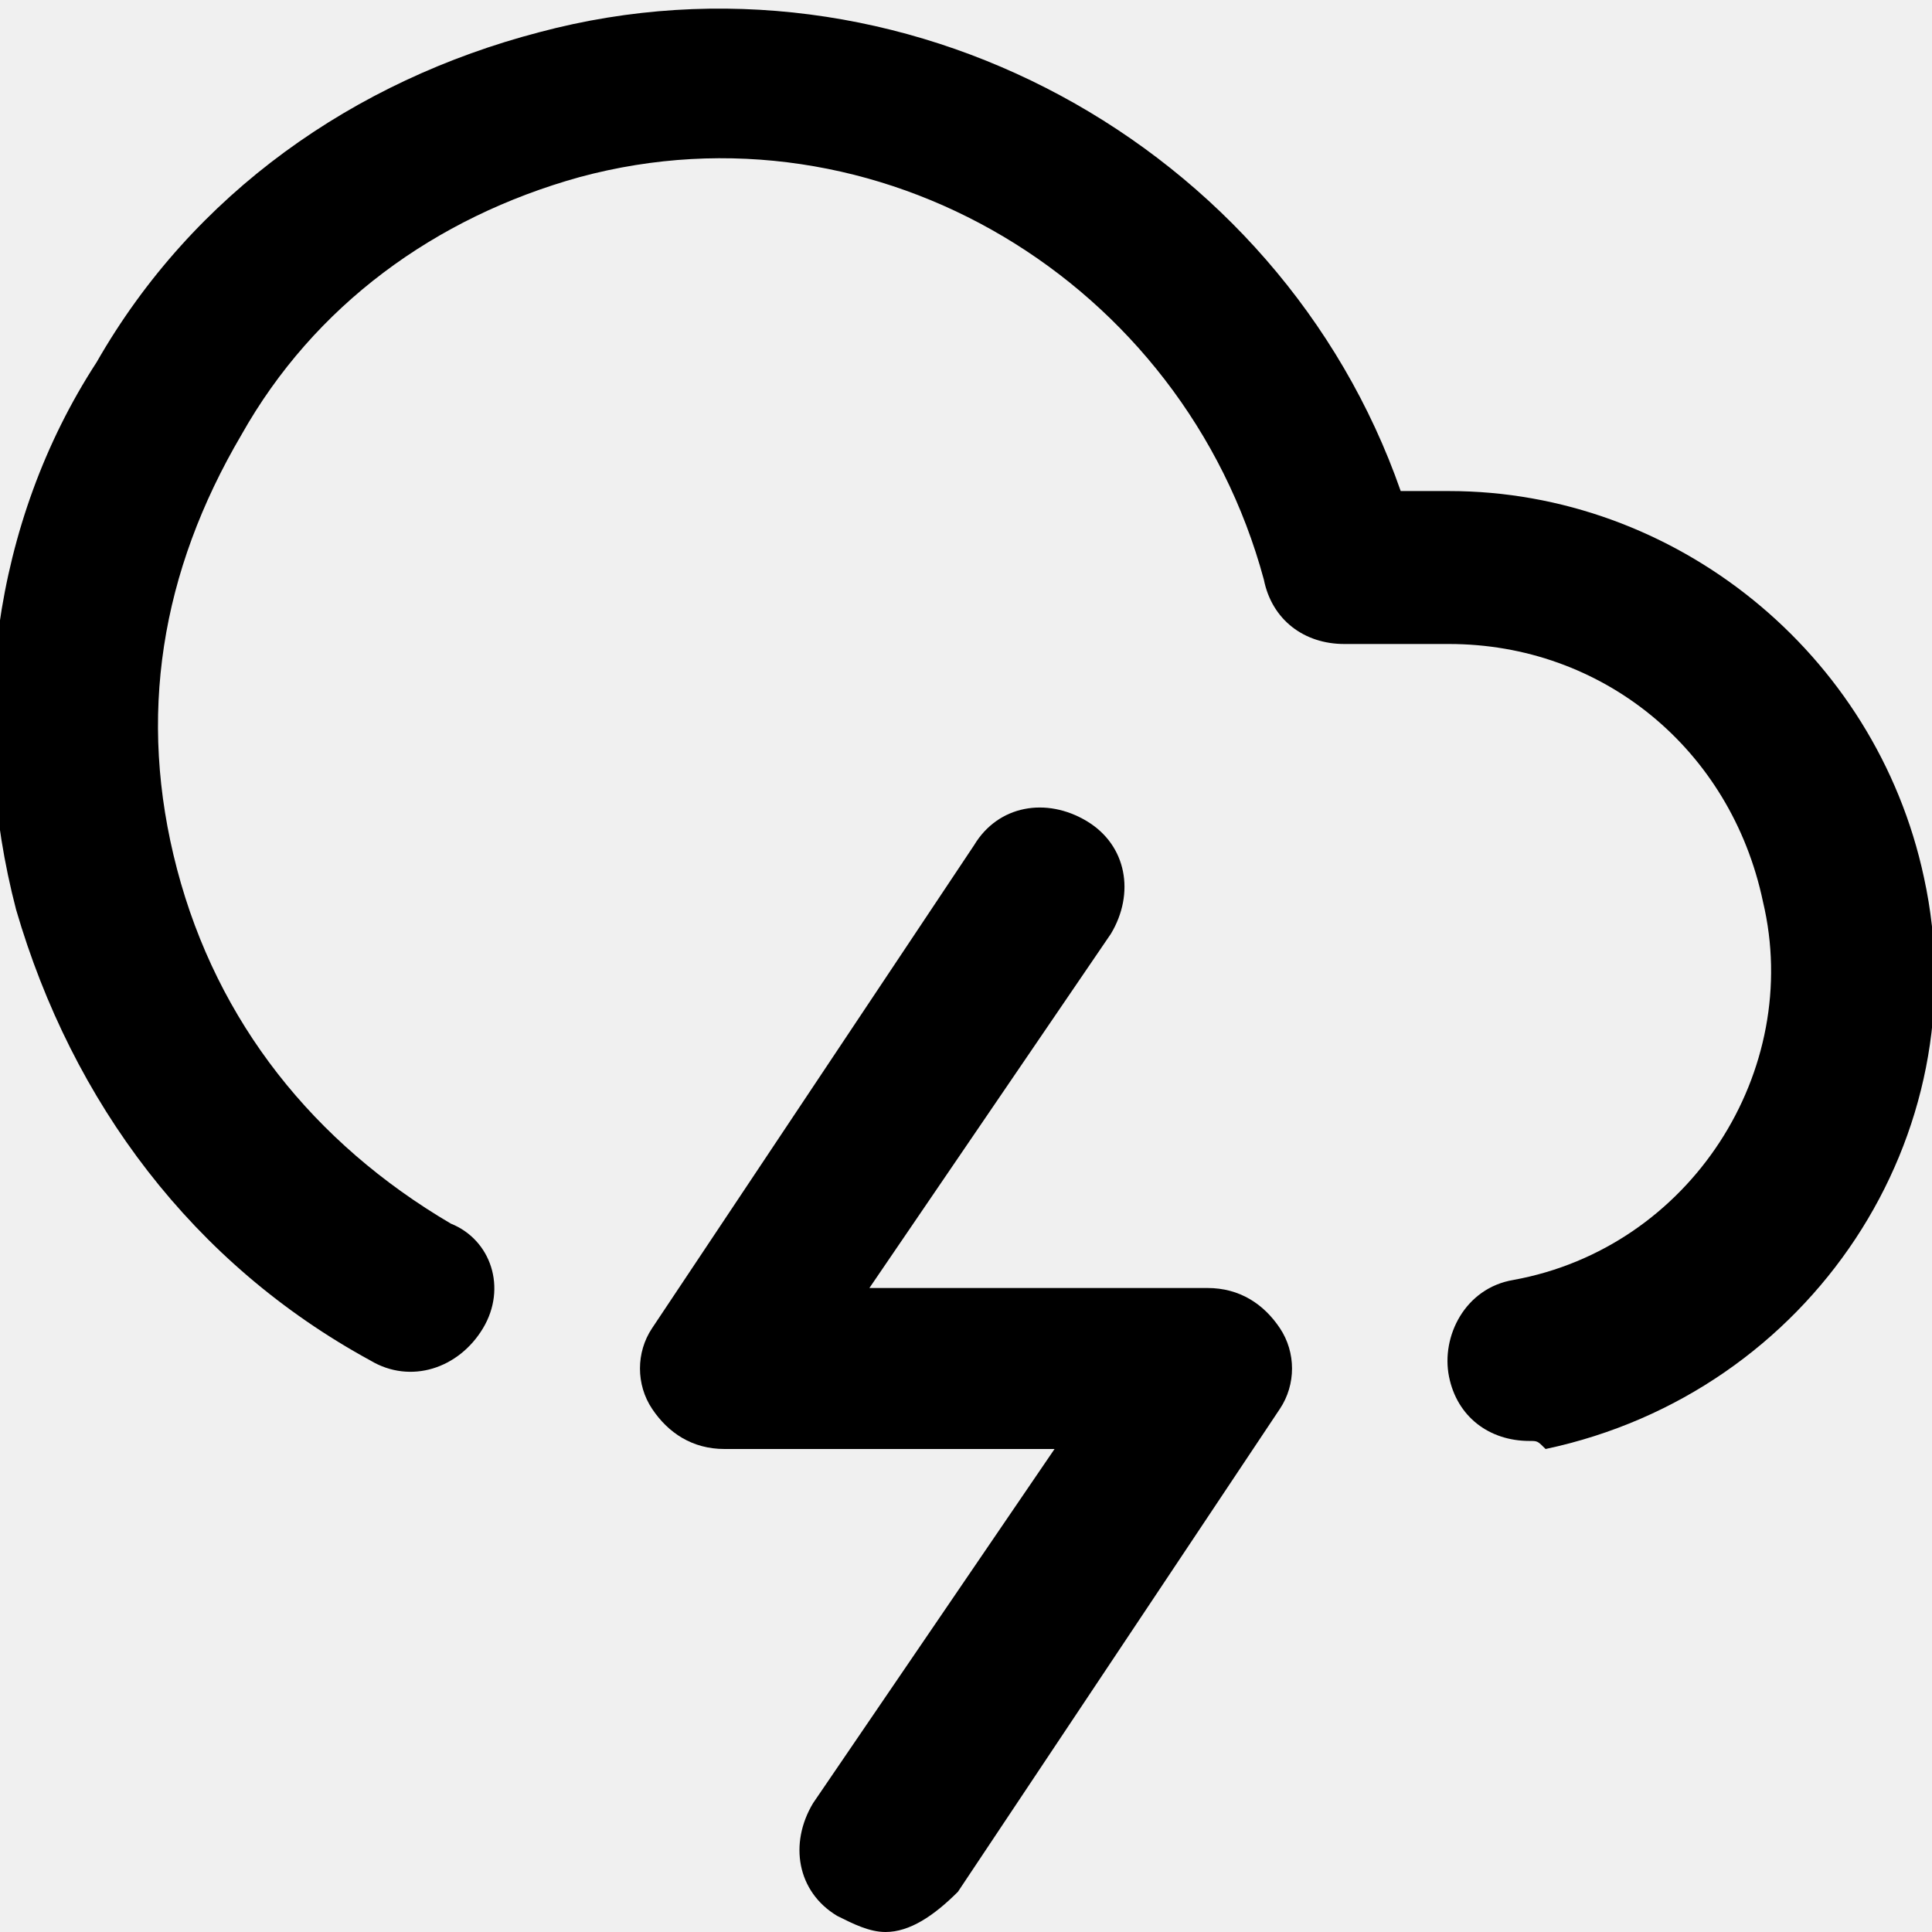
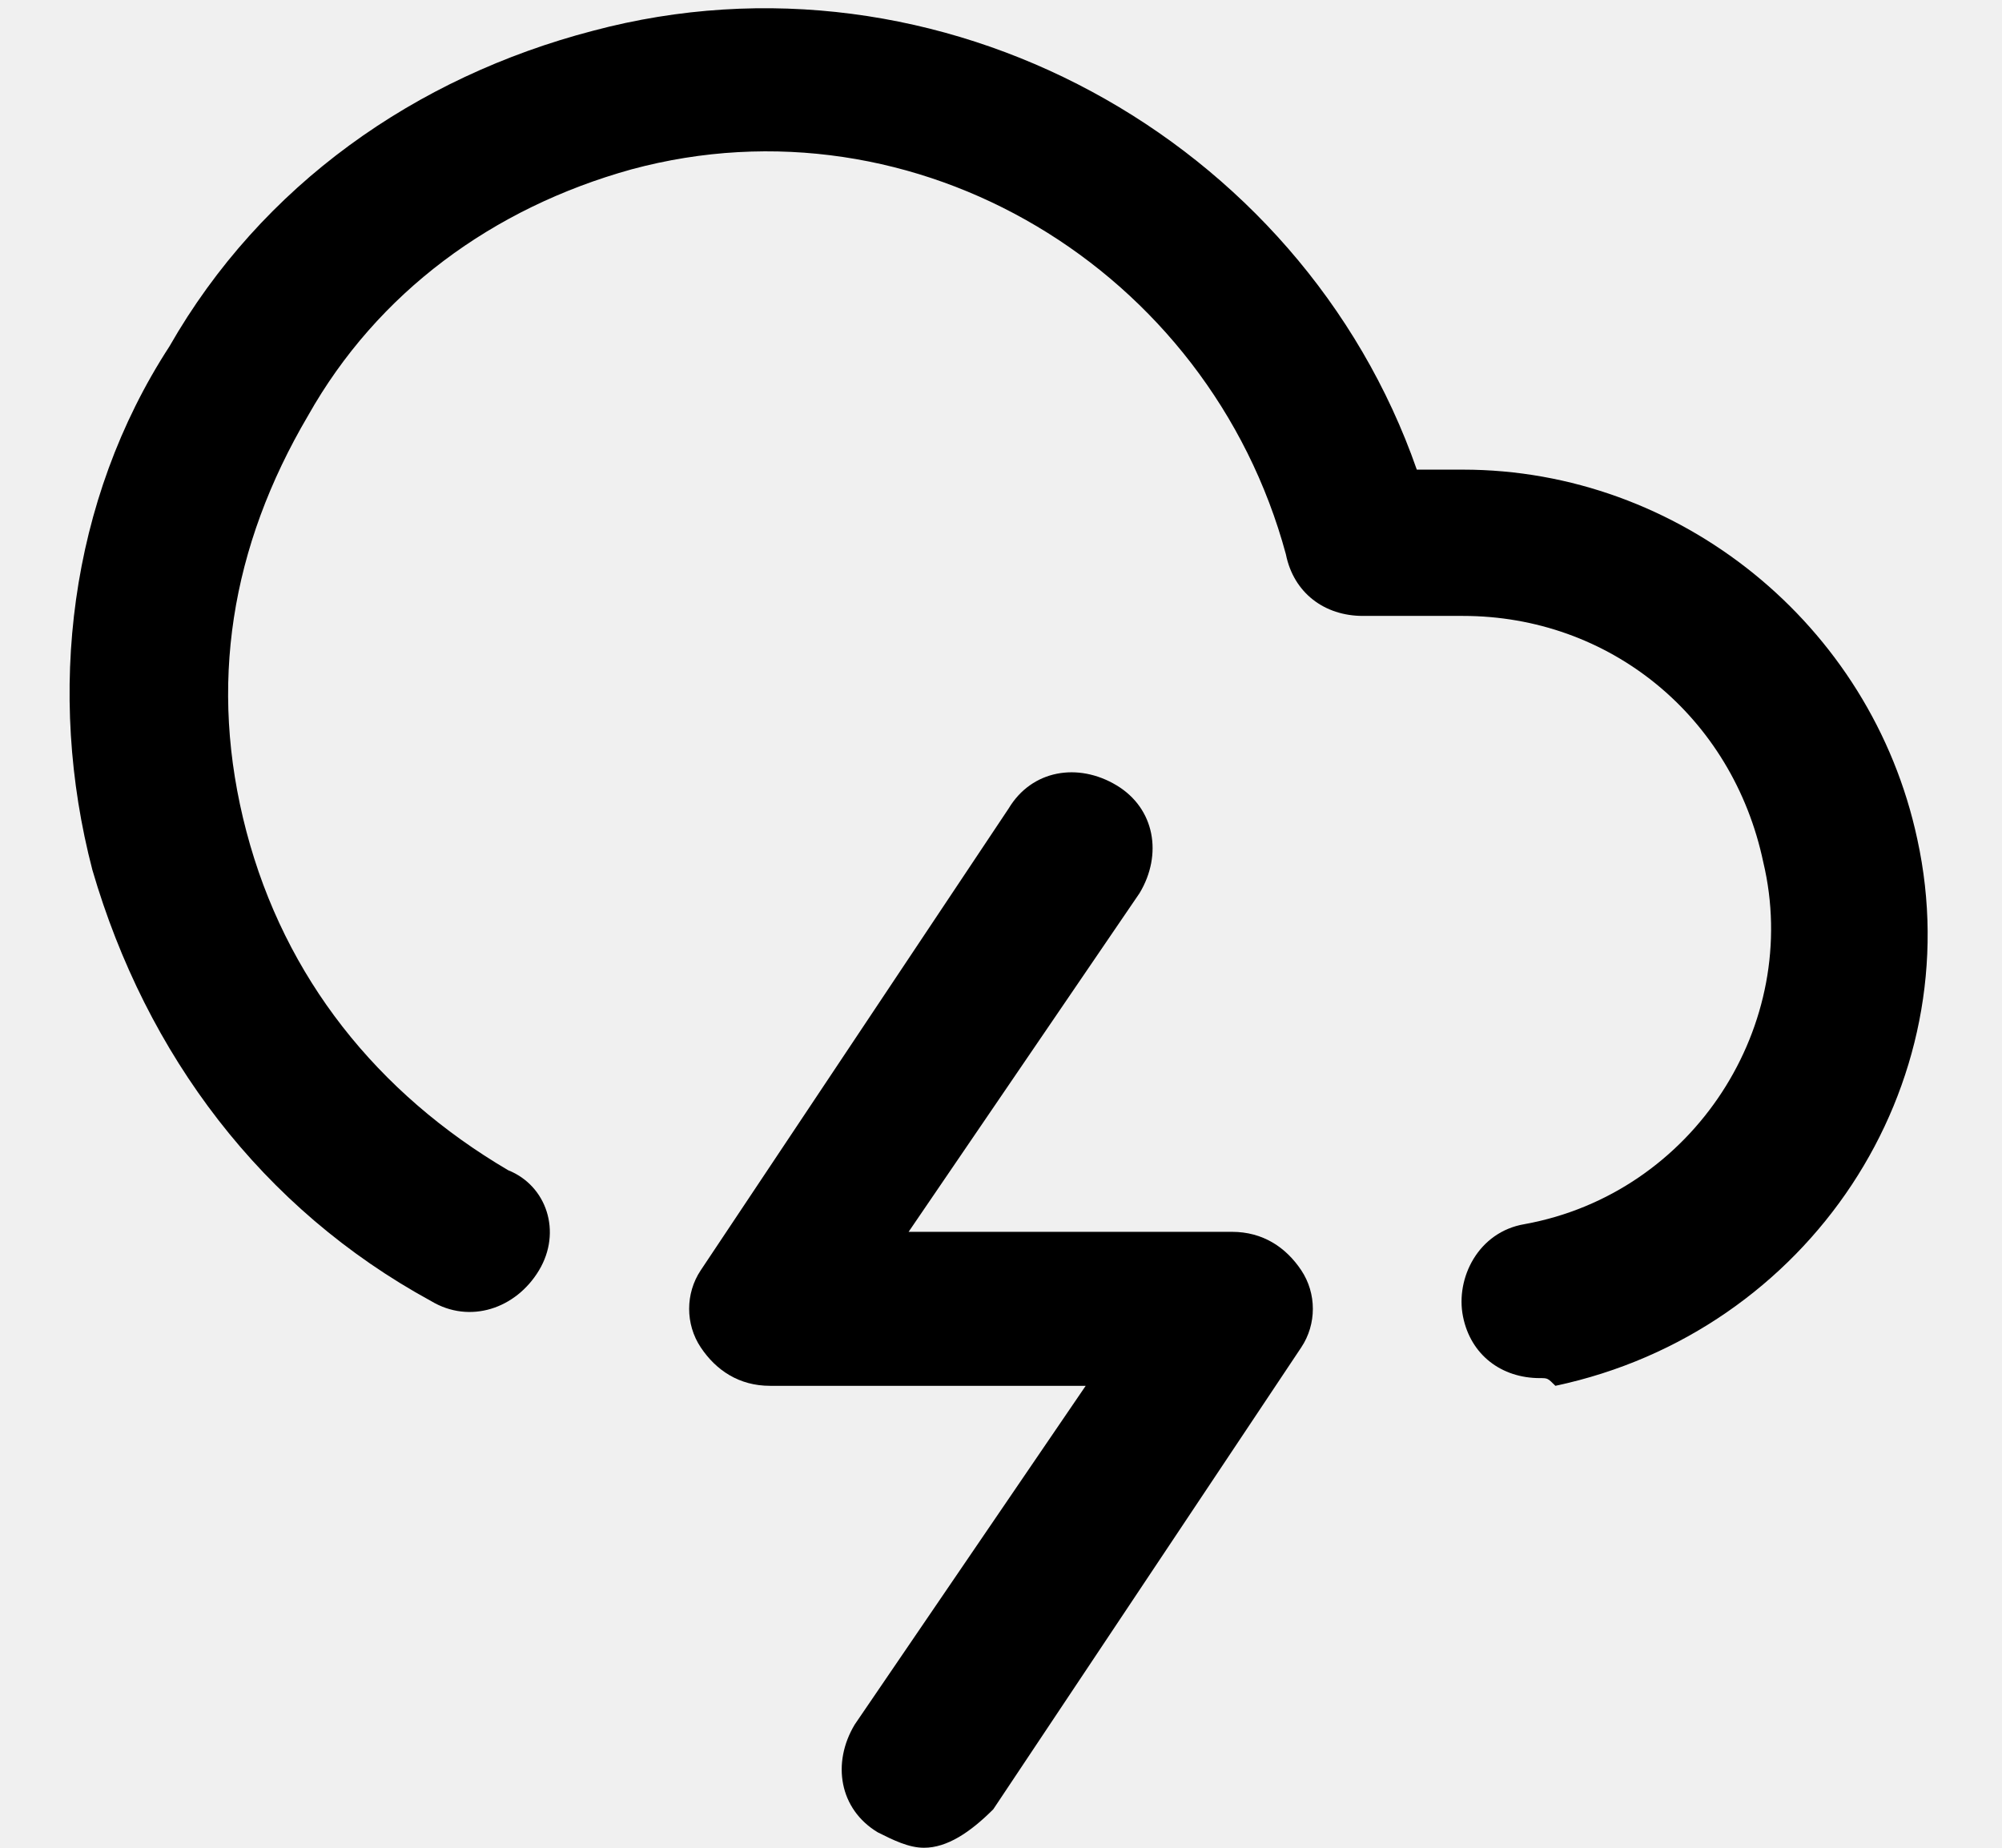
- <svg xmlns="http://www.w3.org/2000/svg" width="24" height="24" viewBox="0 0 24 24" fill="none">
-   <rect width="24" height="24" fill="none" />
-   <g clip-path="url(#clip0)">
-     <path d="M19 17.9C18.5 17.9 18.1 17.6 18 17.1C17.9 16.6 18.2 16 18.8 15.9C21 15.5 22.4 13.3 21.9 11.2C21.5 9.3 19.9 8 18 8H16.7C16.2 8 15.8 7.7 15.7 7.2C14.7 3.5 10.9 1.2 7.2 2.2C5.4 2.7 3.9 3.8 3 5.4C2 7.1 1.7 8.9 2.2 10.8C2.7 12.7 3.9 14.2 5.6 15.2C6.1 15.4 6.3 16 6 16.5C5.7 17 5.1 17.2 4.6 16.9C2.4 15.7 0.9 13.7 0.2 11.3C-0.4 9 -0.1 6.5 1.2 4.5C2.4 2.4 4.4 1 6.7 0.4C11.2 -0.8 15.9 1.8 17.4 6.1H18C20.8 6.1 23.3 8.1 23.9 10.9C24.6 14.1 22.5 17.3 19.2 18C19.1 17.9 19.1 17.9 19 17.9Z" fill="black" />
-     <path d="M11 24C10.8 24 10.6 23.9 10.4 23.8C9.9 23.5 9.8 22.9 10.1 22.4L13.1 18H9C8.6 18 8.3 17.8 8.1 17.5C7.9 17.2 7.9 16.8 8.1 16.5L12.1 10.5C12.4 10 13 9.9 13.5 10.2C14 10.5 14.1 11.1 13.8 11.6L10.8 16H15C15.4 16 15.7 16.2 15.9 16.5C16.1 16.8 16.1 17.2 15.9 17.5L11.9 23.5C11.6 23.8 11.3 24 11 24Z" fill="black" />
-   </g>
-   <defs>
-     <clipPath id="clip0">
-       <rect width="24" height="24" fill="white" />
-     </clipPath>
-   </defs>
+ <svg xmlns="http://www.w3.org/2000/svg" width="26" height="24" viewBox="0 0 26 24" fill="none">
+   <rect width="26" height="24" fill="none" />
+   <path d="M20 17.9C19.5 17.9 19.1 17.6 19 17.1C18.9 16.6 19.2 16 19.8 15.9C22 15.5 23.4 13.3 22.9 11.2C22.5 9.3 20.9 8 19 8H17.7C17.2 8 16.8 7.7 16.7 7.2C15.7 3.5 11.9 1.2 8.2 2.2C6.4 2.7 4.9 3.8 4 5.4C3 7.1 2.7 8.9 3.2 10.8C3.7 12.7 4.9 14.2 6.6 15.2C7.1 15.4 7.3 16 7 16.5C6.7 17 6.1 17.2 5.6 16.9C3.4 15.7 1.9 13.7 1.2 11.3C0.6 9 0.9 6.5 2.2 4.5C3.4 2.4 5.4 1 7.7 0.4C12.2 -0.8 16.9 1.8 18.4 6.1H19C21.8 6.1 24.3 8.1 24.9 10.9C25.6 14.1 23.5 17.3 20.2 18C20.1 17.9 20.1 17.9 20 17.9Z" fill="black" />
+   <path d="M12 24C11.8 24 11.6 23.9 11.4 23.8C10.9 23.5 10.8 22.9 11.1 22.4L14.1 18H10C9.6 18 9.3 17.8 9.1 17.5C8.9 17.2 8.9 16.8 9.1 16.5L13.1 10.5C13.4 10 14 9.9 14.5 10.2C15 10.5 15.1 11.1 14.8 11.6L11.8 16H16C16.4 16 16.7 16.2 16.9 16.5C17.1 16.8 17.1 17.2 16.9 17.5L12.9 23.5C12.6 23.8 12.3 24 12 24Z" fill="black" />
</svg>
